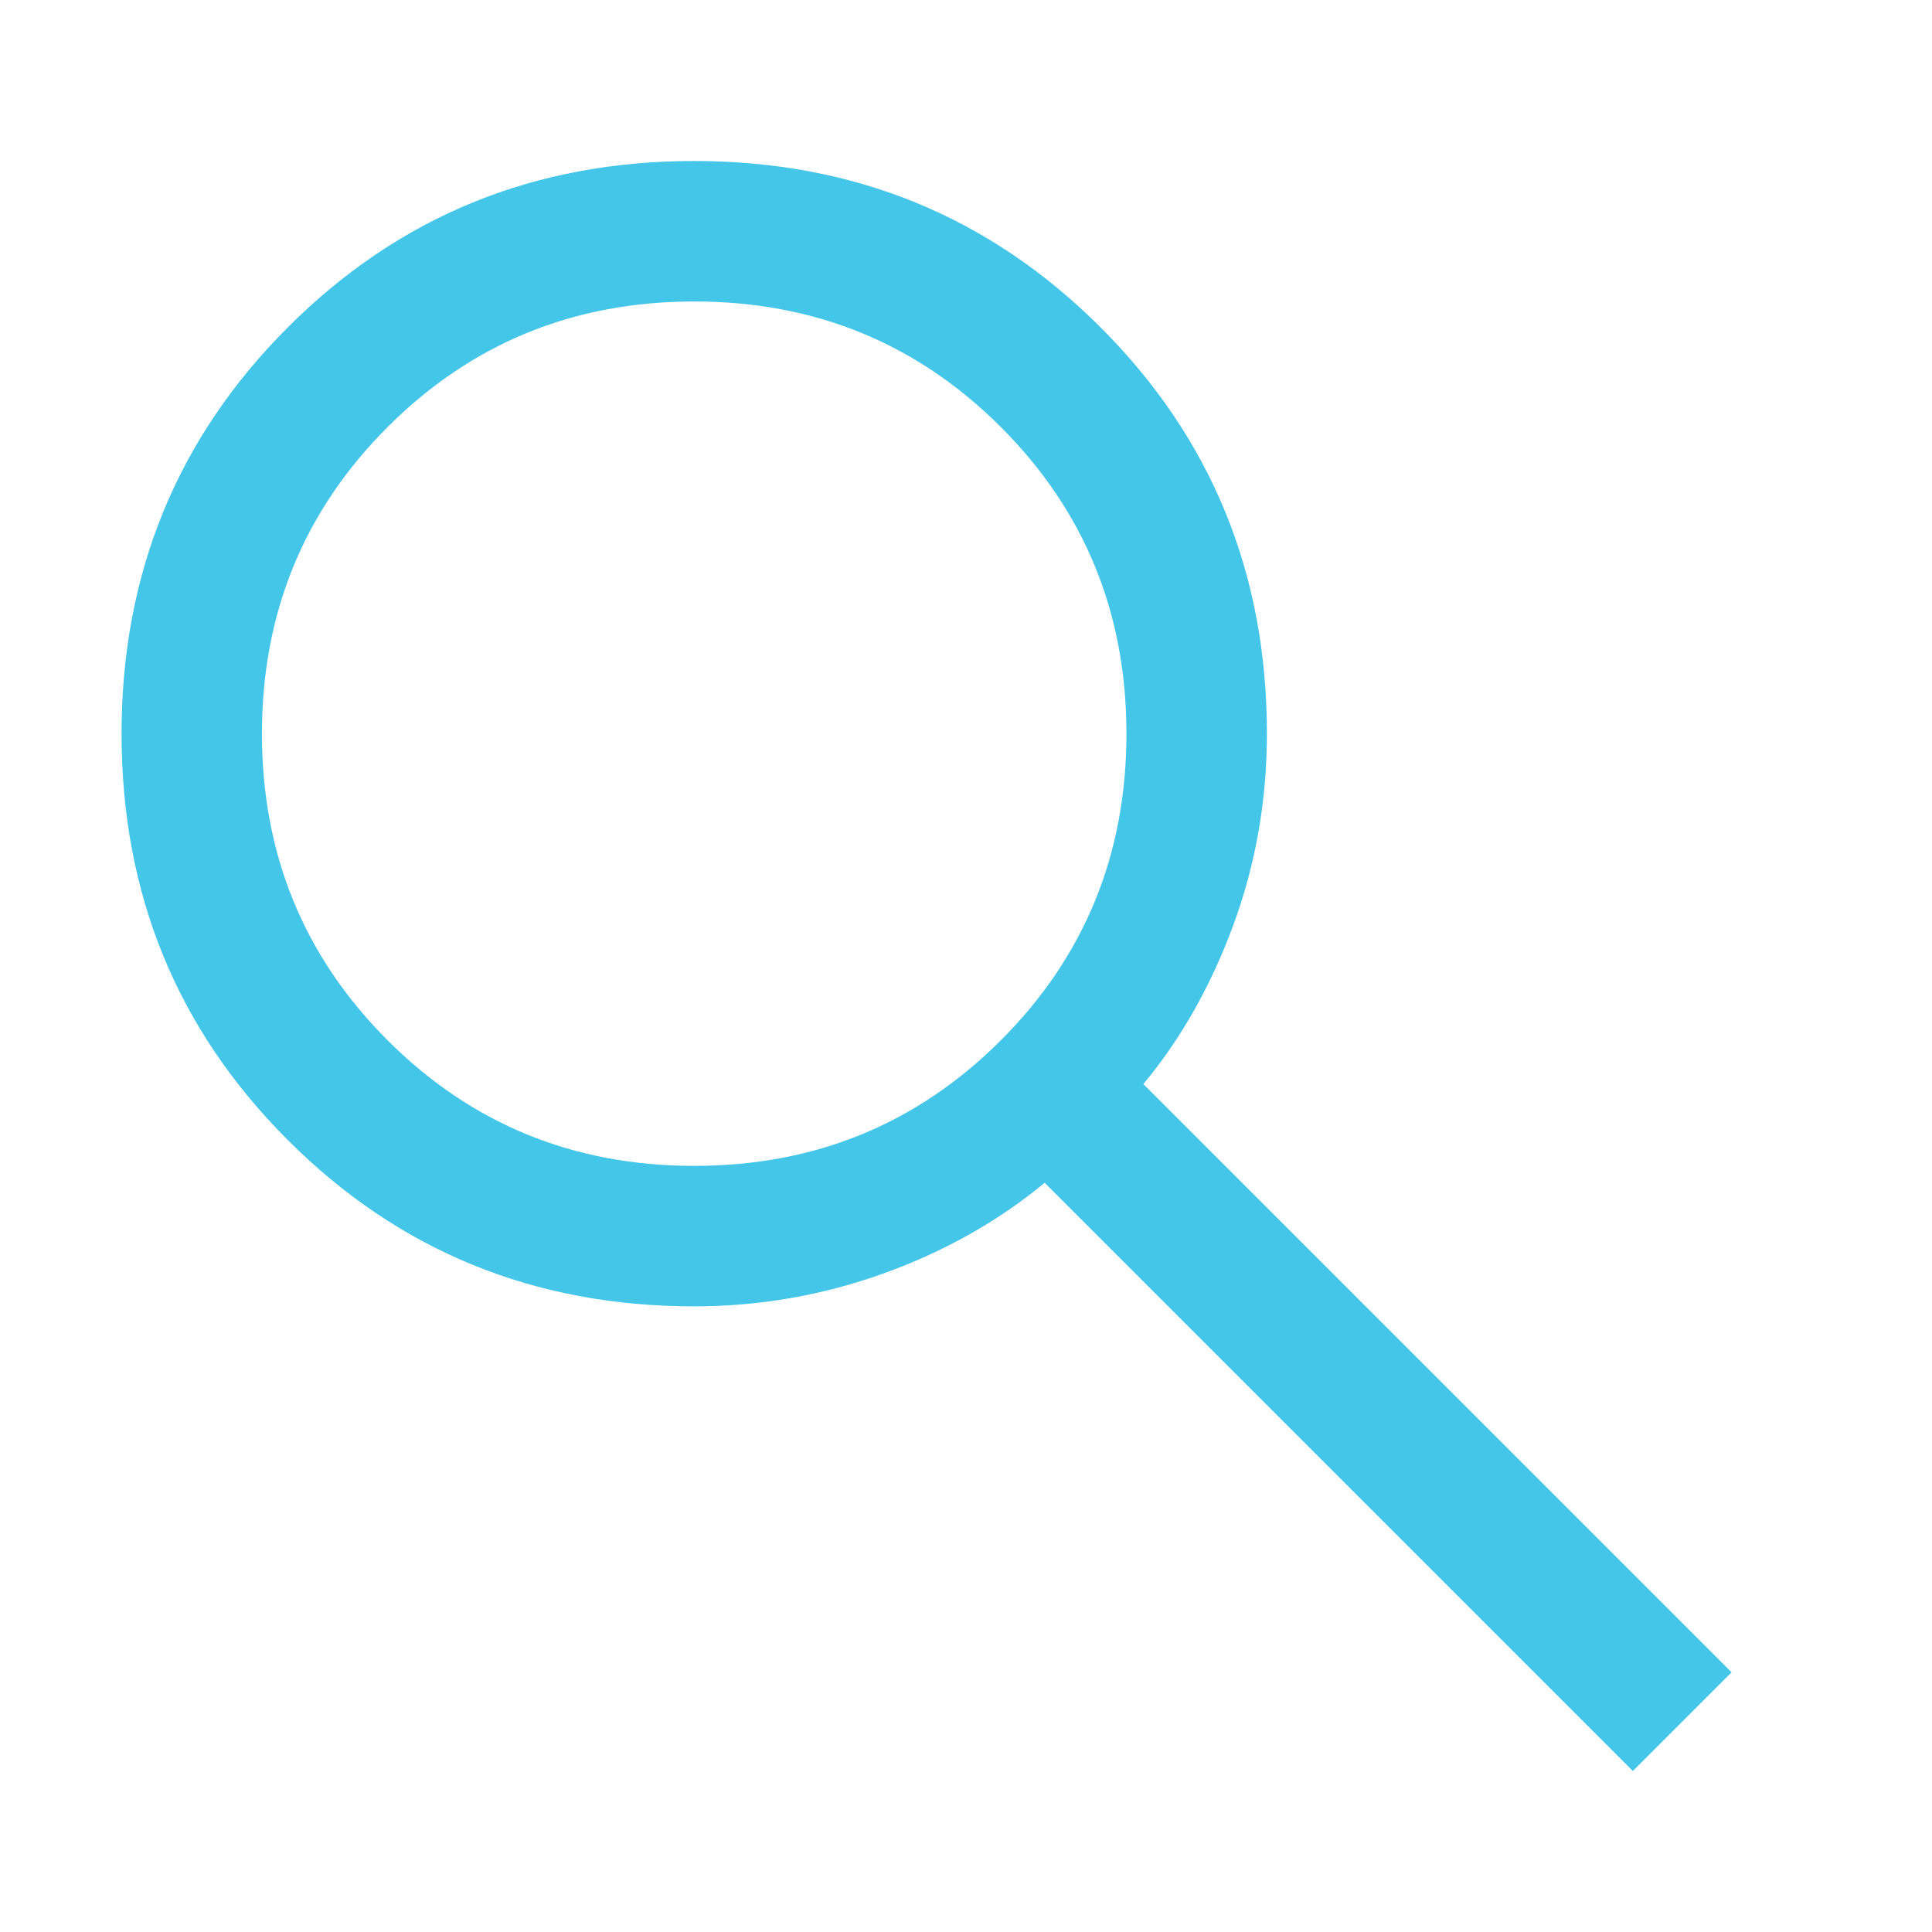
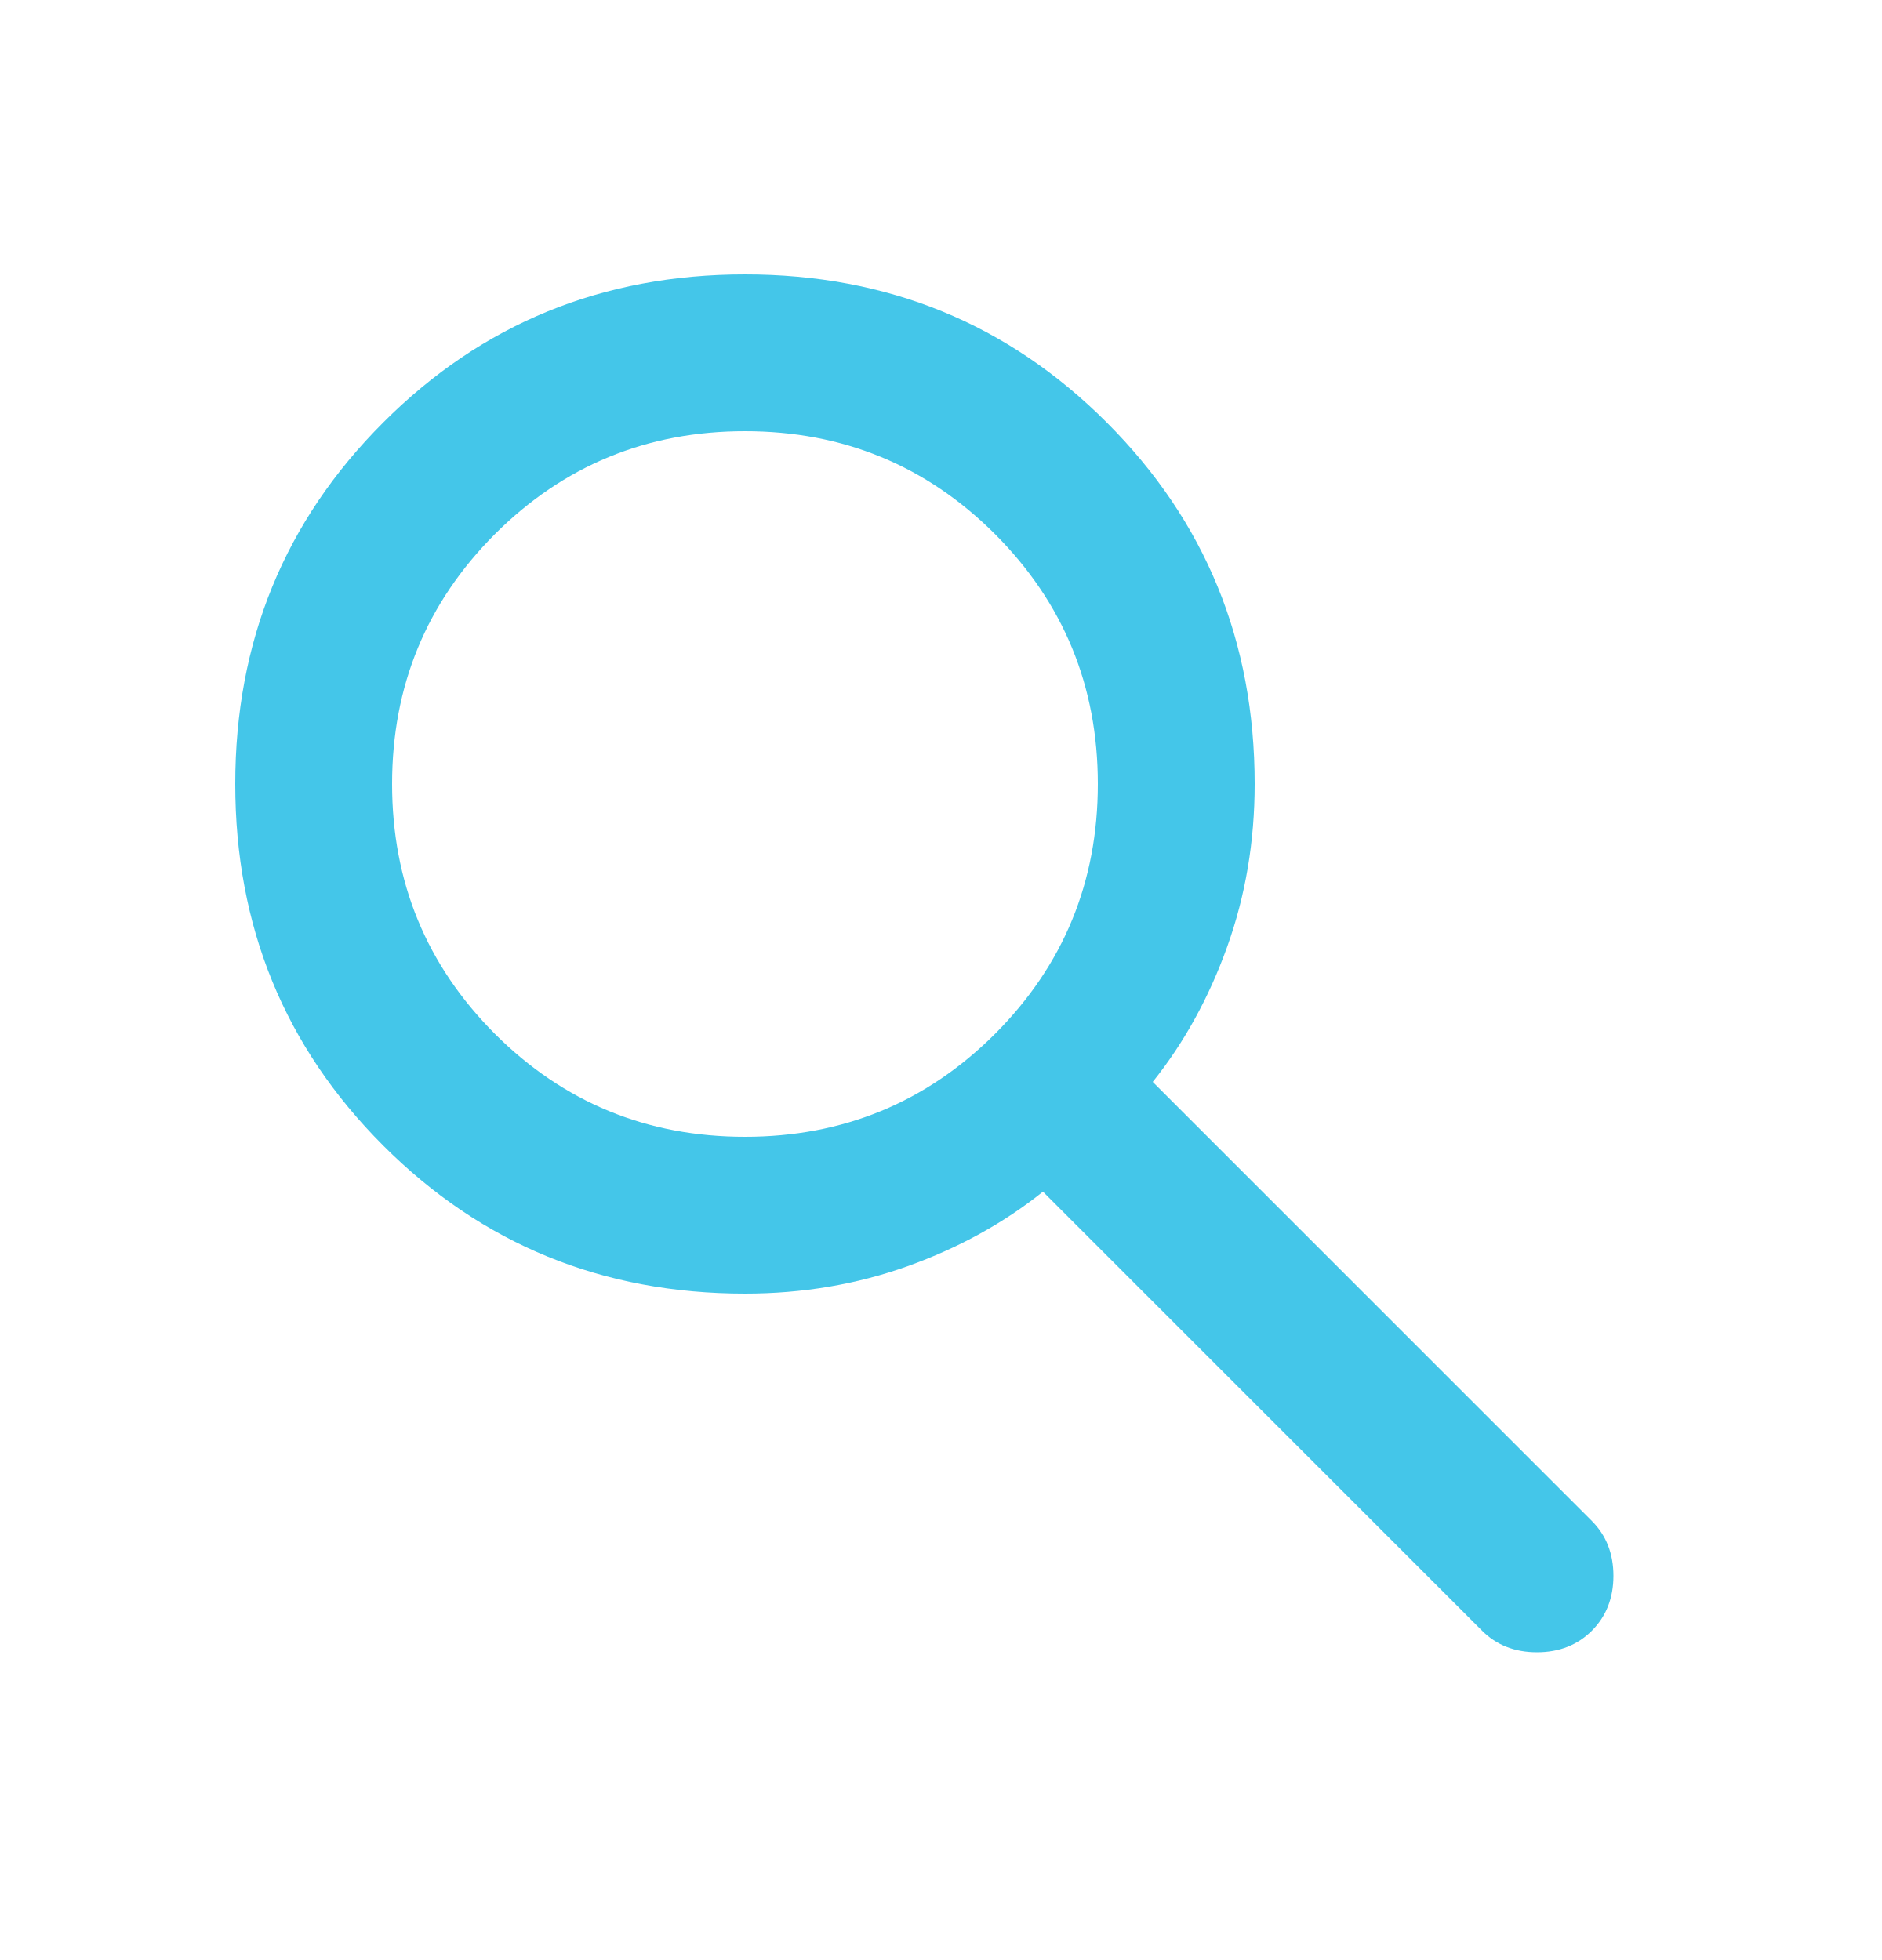
- <svg xmlns="http://www.w3.org/2000/svg" width="24" height="24" viewBox="0 0 24 24" fill="none">
-   <path d="M20.284 22L12.977 14.693C12.396 15.174 11.727 15.549 10.971 15.821C10.214 16.092 9.432 16.228 8.624 16.228C6.636 16.228 4.953 15.54 3.576 14.163C2.198 12.786 1.51 11.104 1.51 9.116C1.51 7.128 2.198 5.445 3.575 4.067C4.952 2.689 6.634 2 8.622 2C10.61 2 12.293 2.689 13.671 4.066C15.049 5.443 15.738 7.126 15.738 9.114C15.738 9.945 15.598 10.738 15.32 11.494C15.041 12.251 14.668 12.908 14.203 13.467L21.51 20.774L20.284 22ZM8.624 14.483C10.123 14.483 11.392 13.963 12.433 12.923C13.473 11.883 13.993 10.613 13.993 9.114C13.993 7.615 13.473 6.345 12.433 5.305C11.392 4.265 10.123 3.745 8.624 3.745C7.125 3.745 5.855 4.265 4.815 5.305C3.775 6.345 3.254 7.615 3.254 9.114C3.254 10.613 3.775 11.883 4.815 12.923C5.855 13.963 7.125 14.483 8.624 14.483Z" fill="#44C6E9" />
+ <svg xmlns="http://www.w3.org/2000/svg" width="24" height="25" viewBox="0 0 24 25" fill="none">
+   <path d="M9.5 16.5C7.683 16.5 6.146 15.871 4.888 14.613C3.629 13.354 3 11.817 3 10C3 8.183 3.629 6.646 4.888 5.388C6.146 4.129 7.683 3.5 9.5 3.5C11.317 3.5 12.854 4.129 14.113 5.388C15.371 6.646 16 8.183 16 10C16 10.733 15.883 11.425 15.65 12.075C15.417 12.725 15.1 13.3 14.7 13.8L20.3 19.4C20.483 19.583 20.575 19.817 20.575 20.1C20.575 20.383 20.483 20.617 20.3 20.8C20.117 20.983 19.883 21.075 19.6 21.075C19.317 21.075 19.083 20.983 18.9 20.8L13.3 15.2C12.8 15.6 12.225 15.917 11.575 16.15C10.925 16.383 10.233 16.5 9.5 16.5ZM9.5 14.5C10.75 14.5 11.812 14.062 12.688 13.188C13.562 12.312 14 11.25 14 10C14 8.75 13.562 7.688 12.688 6.812C11.812 5.938 10.75 5.5 9.5 5.5C8.25 5.5 7.188 5.938 6.312 6.812C5.438 7.688 5 8.75 5 10C5 11.25 5.438 12.312 6.312 13.188C7.188 14.062 8.25 14.5 9.5 14.5Z" fill="#44C6E9" />
</svg>
